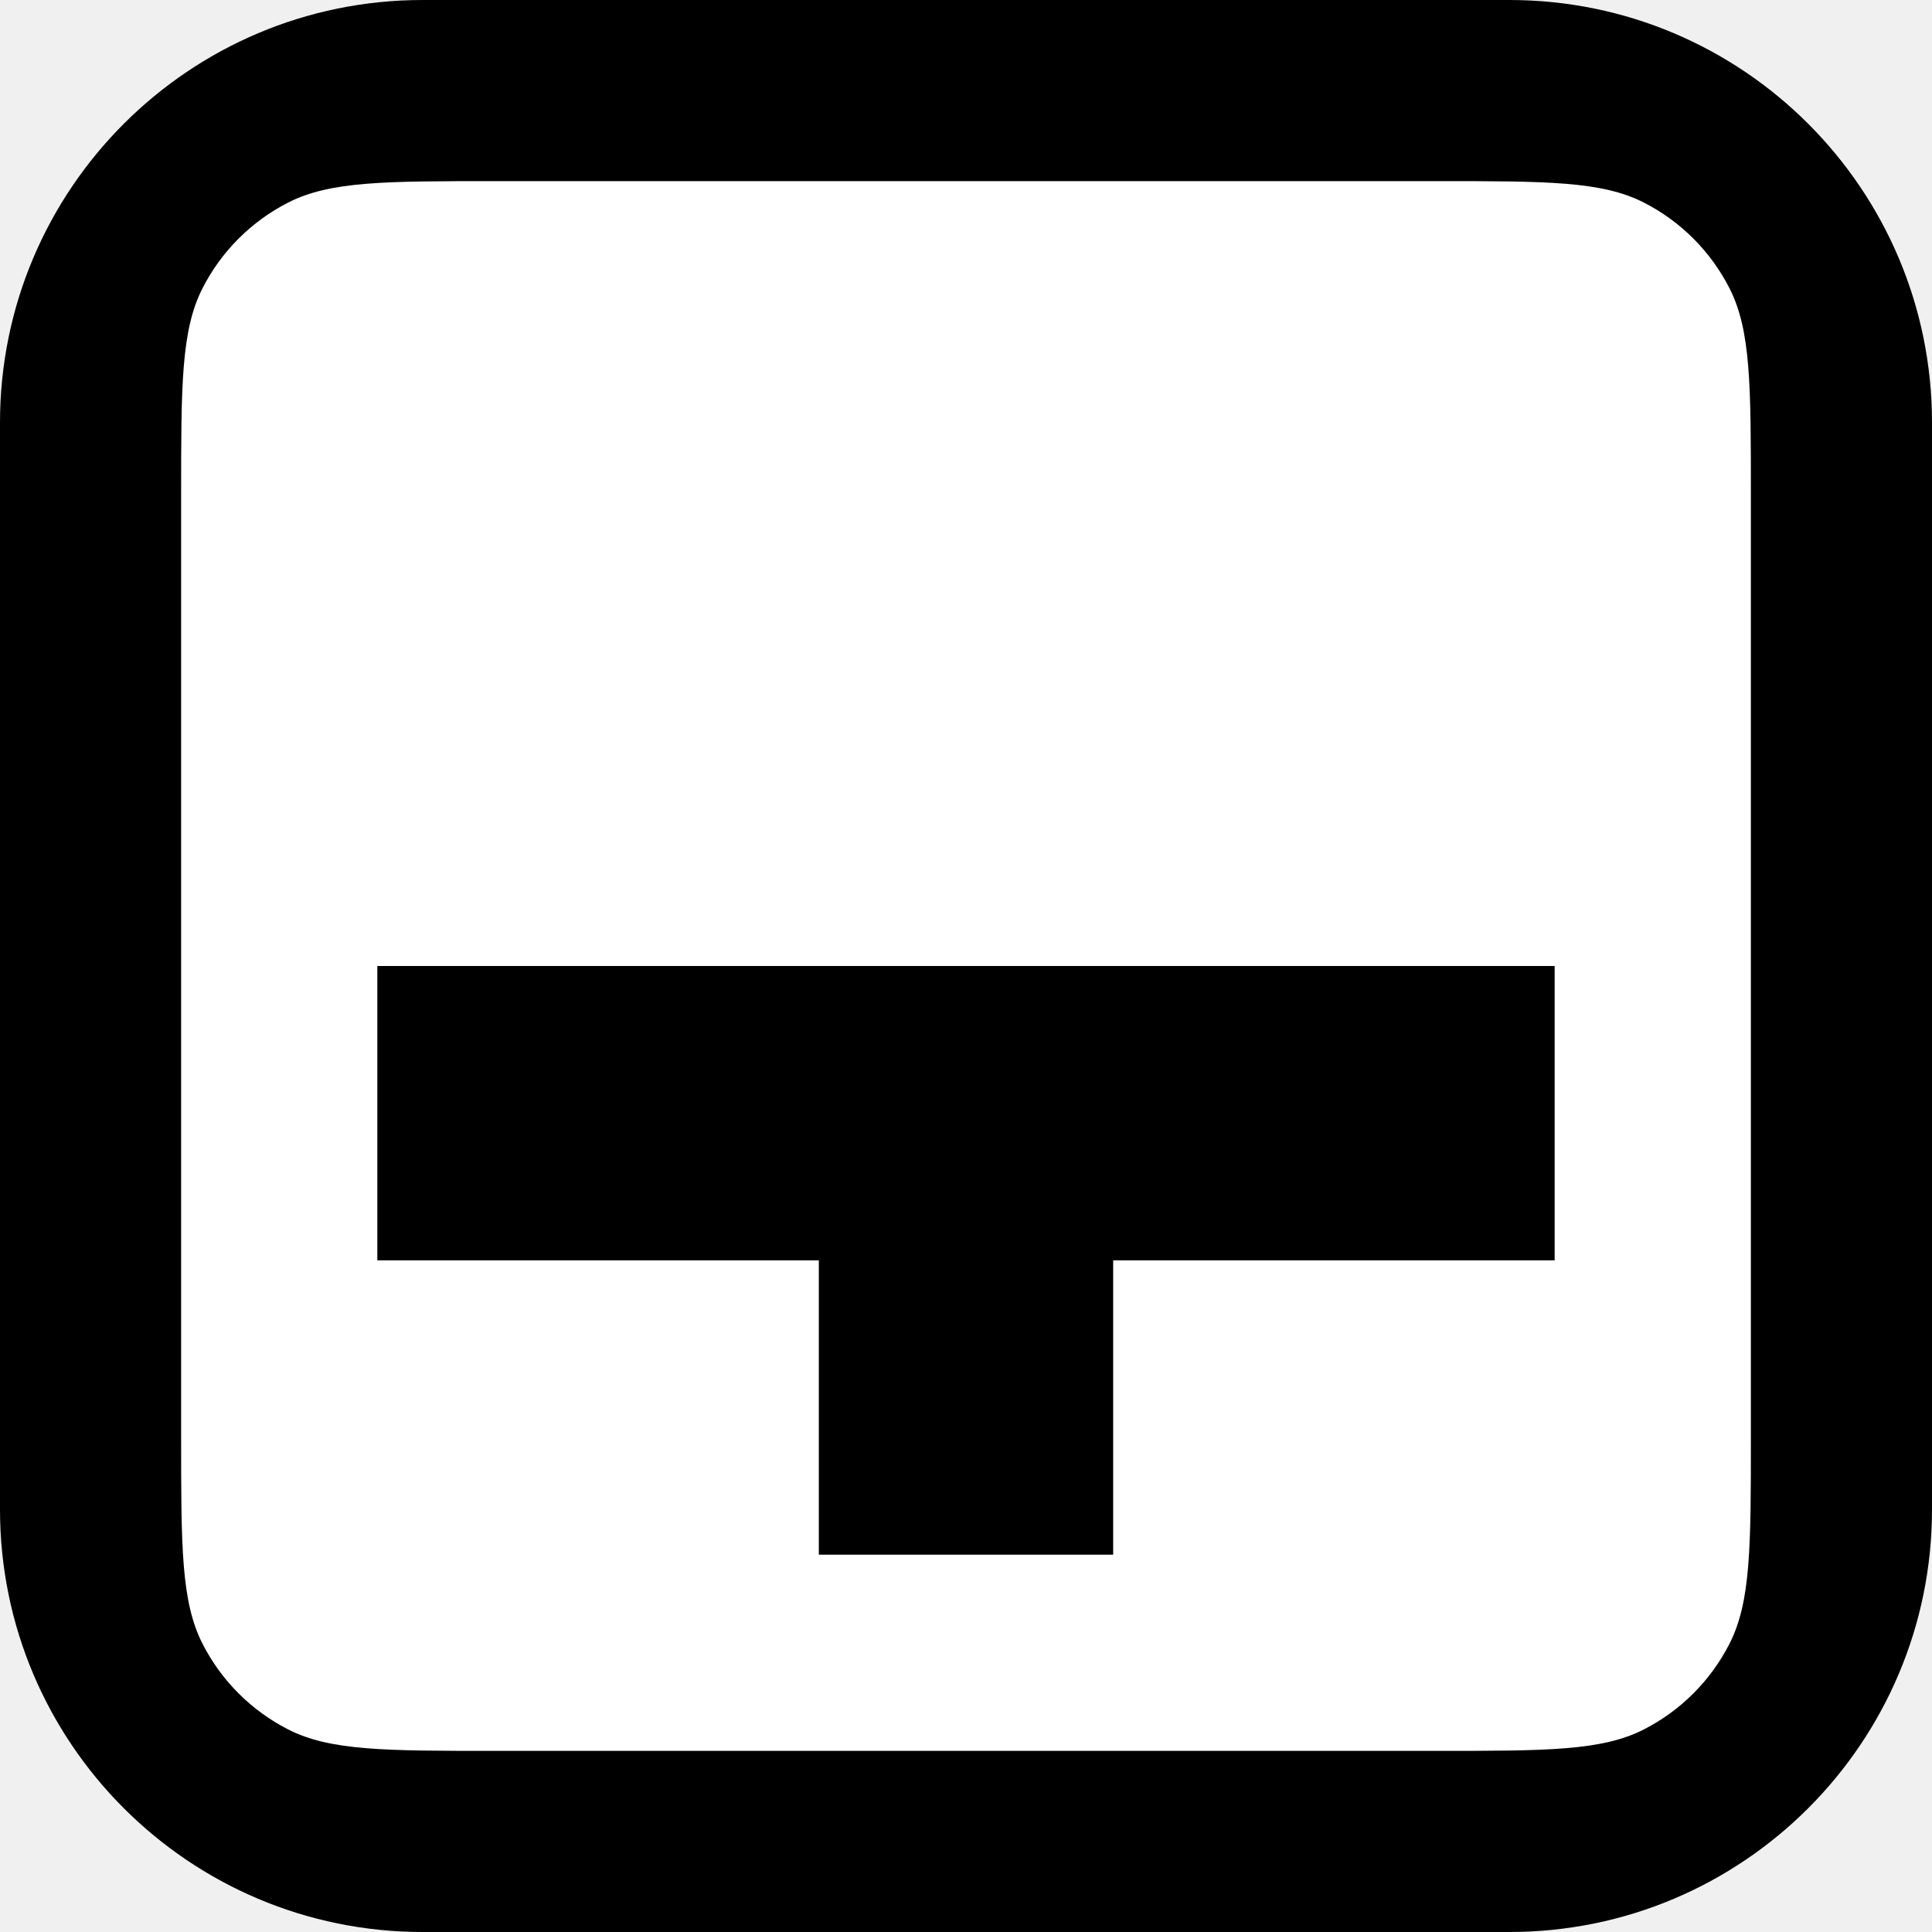
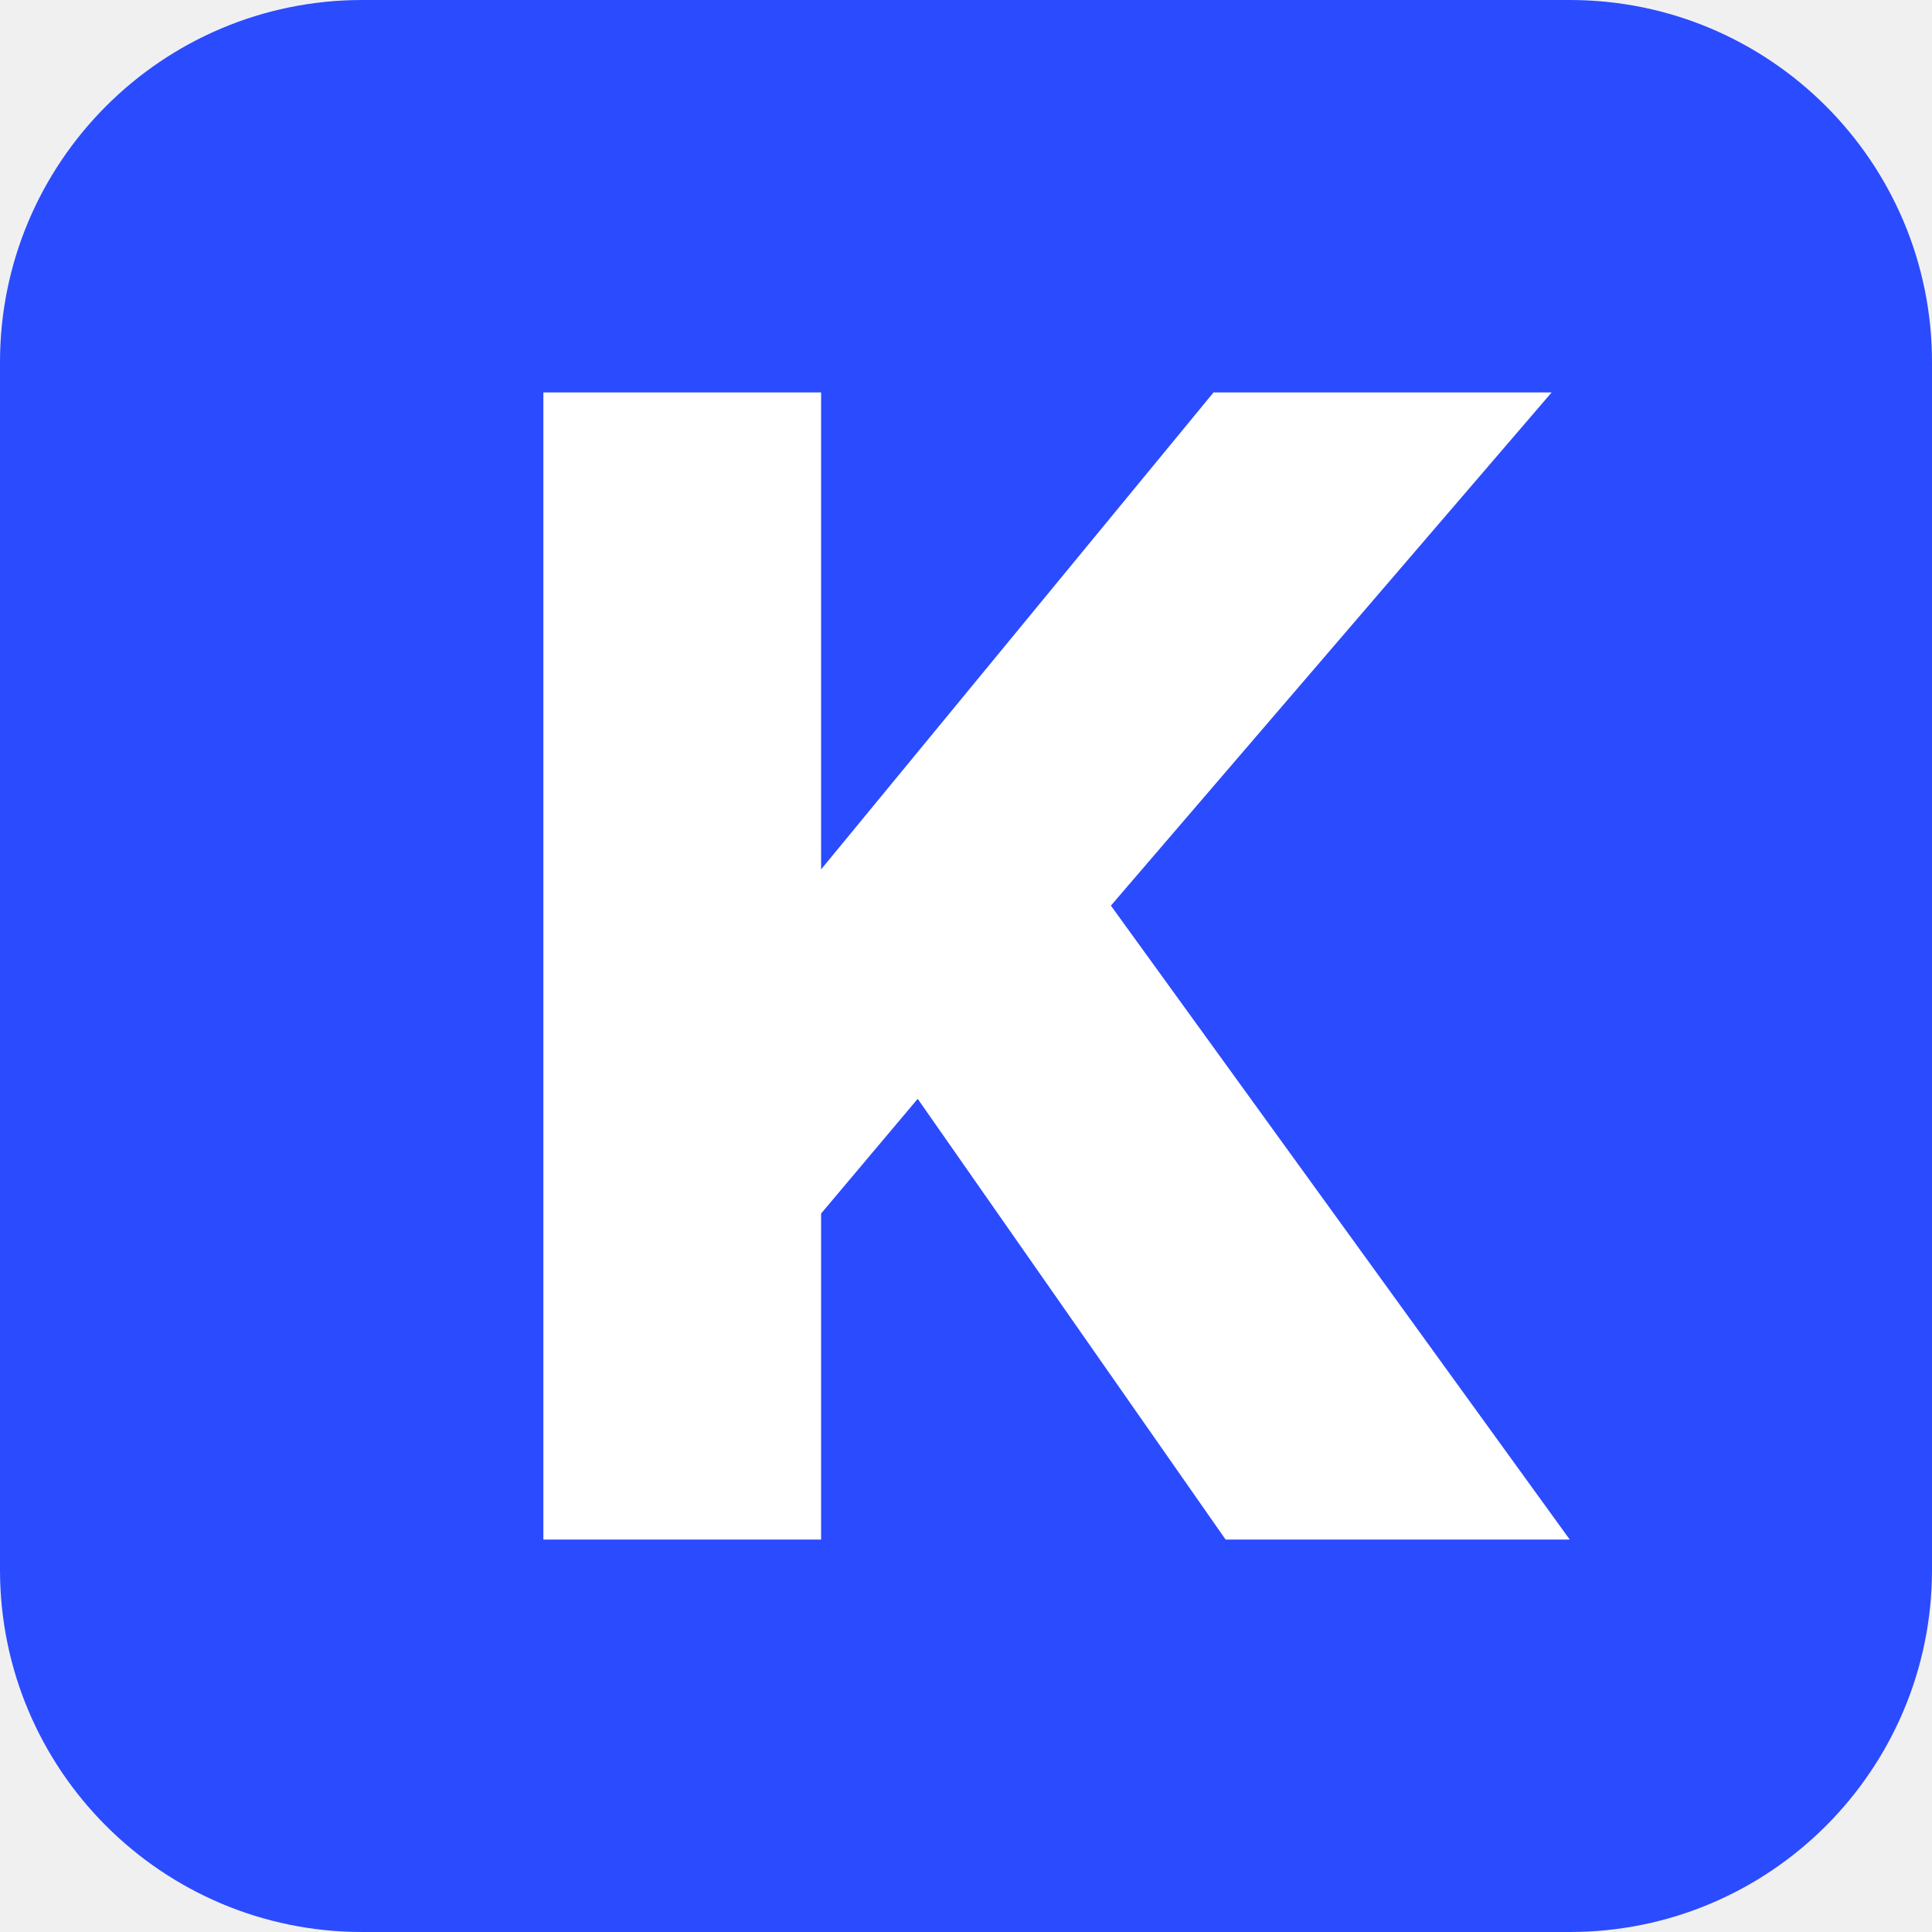
<svg xmlns="http://www.w3.org/2000/svg" width="32" height="32" viewBox="0 0 32 32">
-   <rect width="32" height="32" rx="7" fill="#000000" />
-   <g transform="translate(3 3) scale(1.625)">
-     <path fill="#ffffff" fill-rule="evenodd" clip-rule="evenodd" d="M12.8 0c1.12 0 1.68 0 2.108.218a2 2 0 0 1 .874.874C16 1.52 16 2.08 16 3.2v9.6c0 1.12 0 1.68-.218 2.108a2 2 0 0 1-.874.874C14.48 16 13.92 16 12.8 16H3.2c-1.12 0-1.68 0-2.108-.218a2 2 0 0 1-.874-.874C0 14.48 0 13.92 0 12.8V3.2c0-1.12 0-1.68.218-2.108a2 2 0 0 1 .874-.874C1.52 0 2.08 0 3.2 0zM2 8v3h4.5v3h3v-3H14V8z" />
-   </g>
+   <rect width="32" height="32" rx="6" fill="#2b4bff" />
+   <path fill="#ffffff" d="M9 6.5h4.6v7.9l6.5-7.9h5.6l-7.3 8.5L26 25.5h-5.7l-5.1-7.3-1.6 1.9v5.4H9z" />
</svg>
